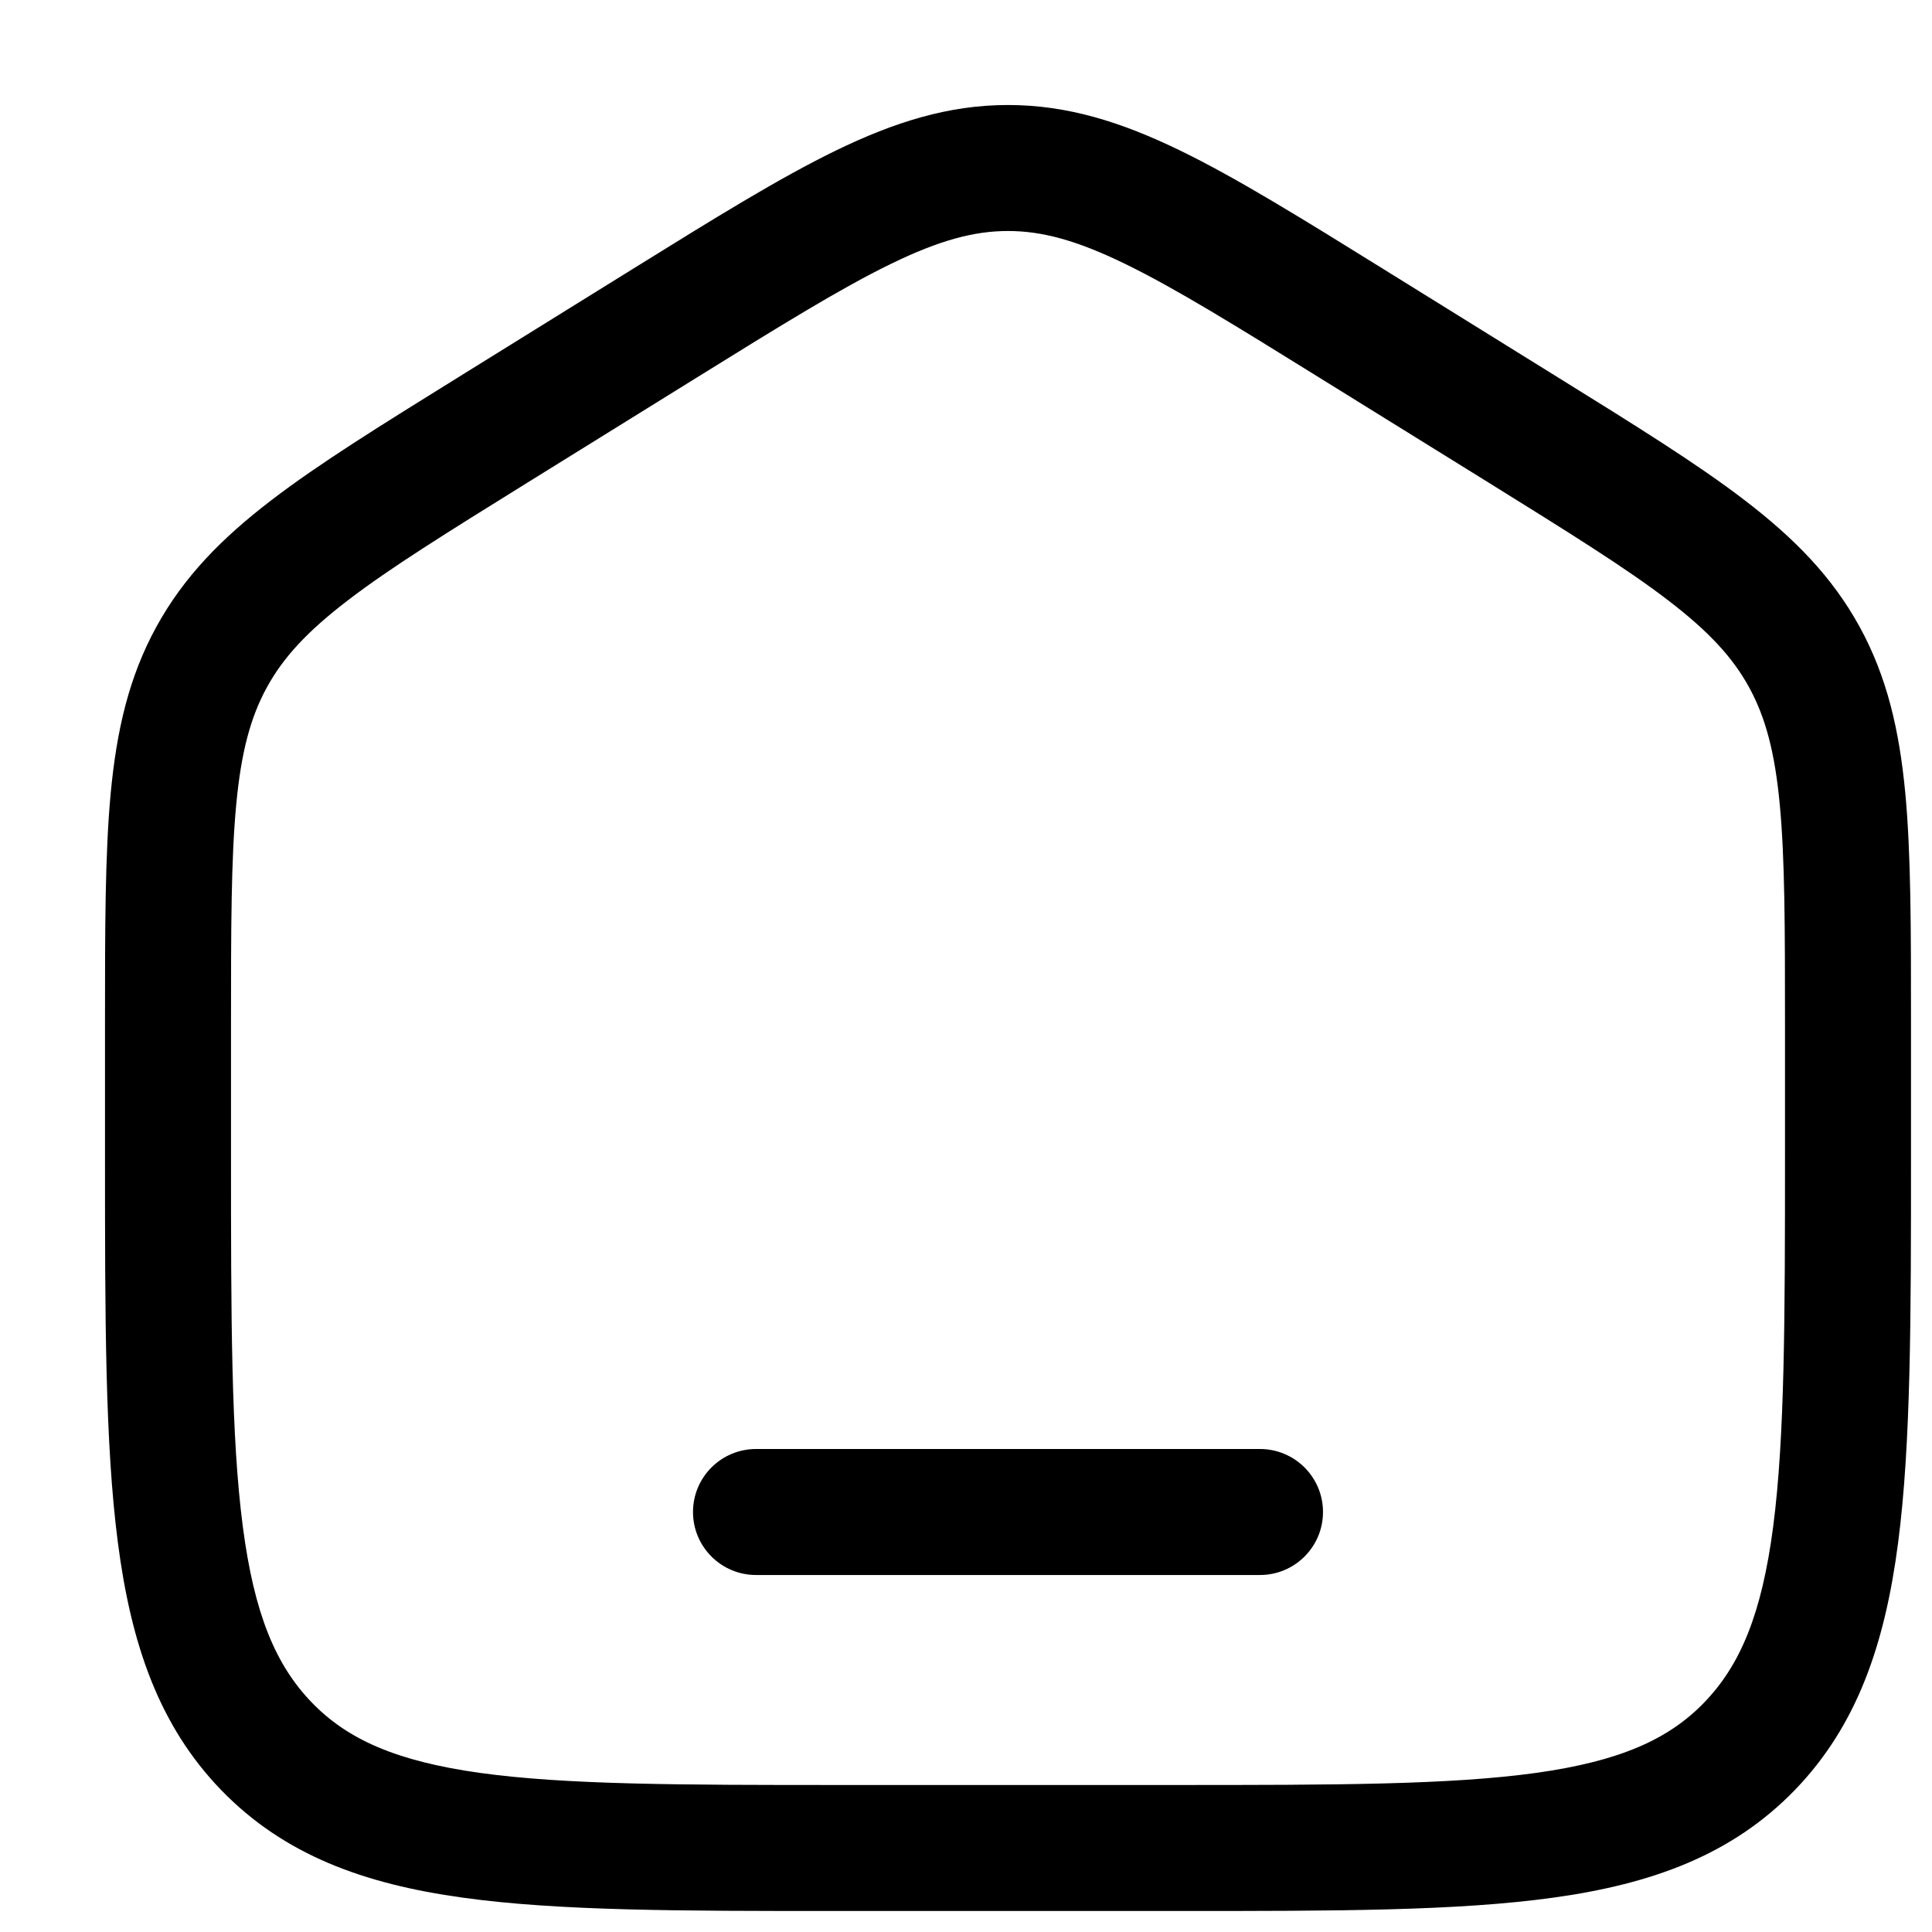
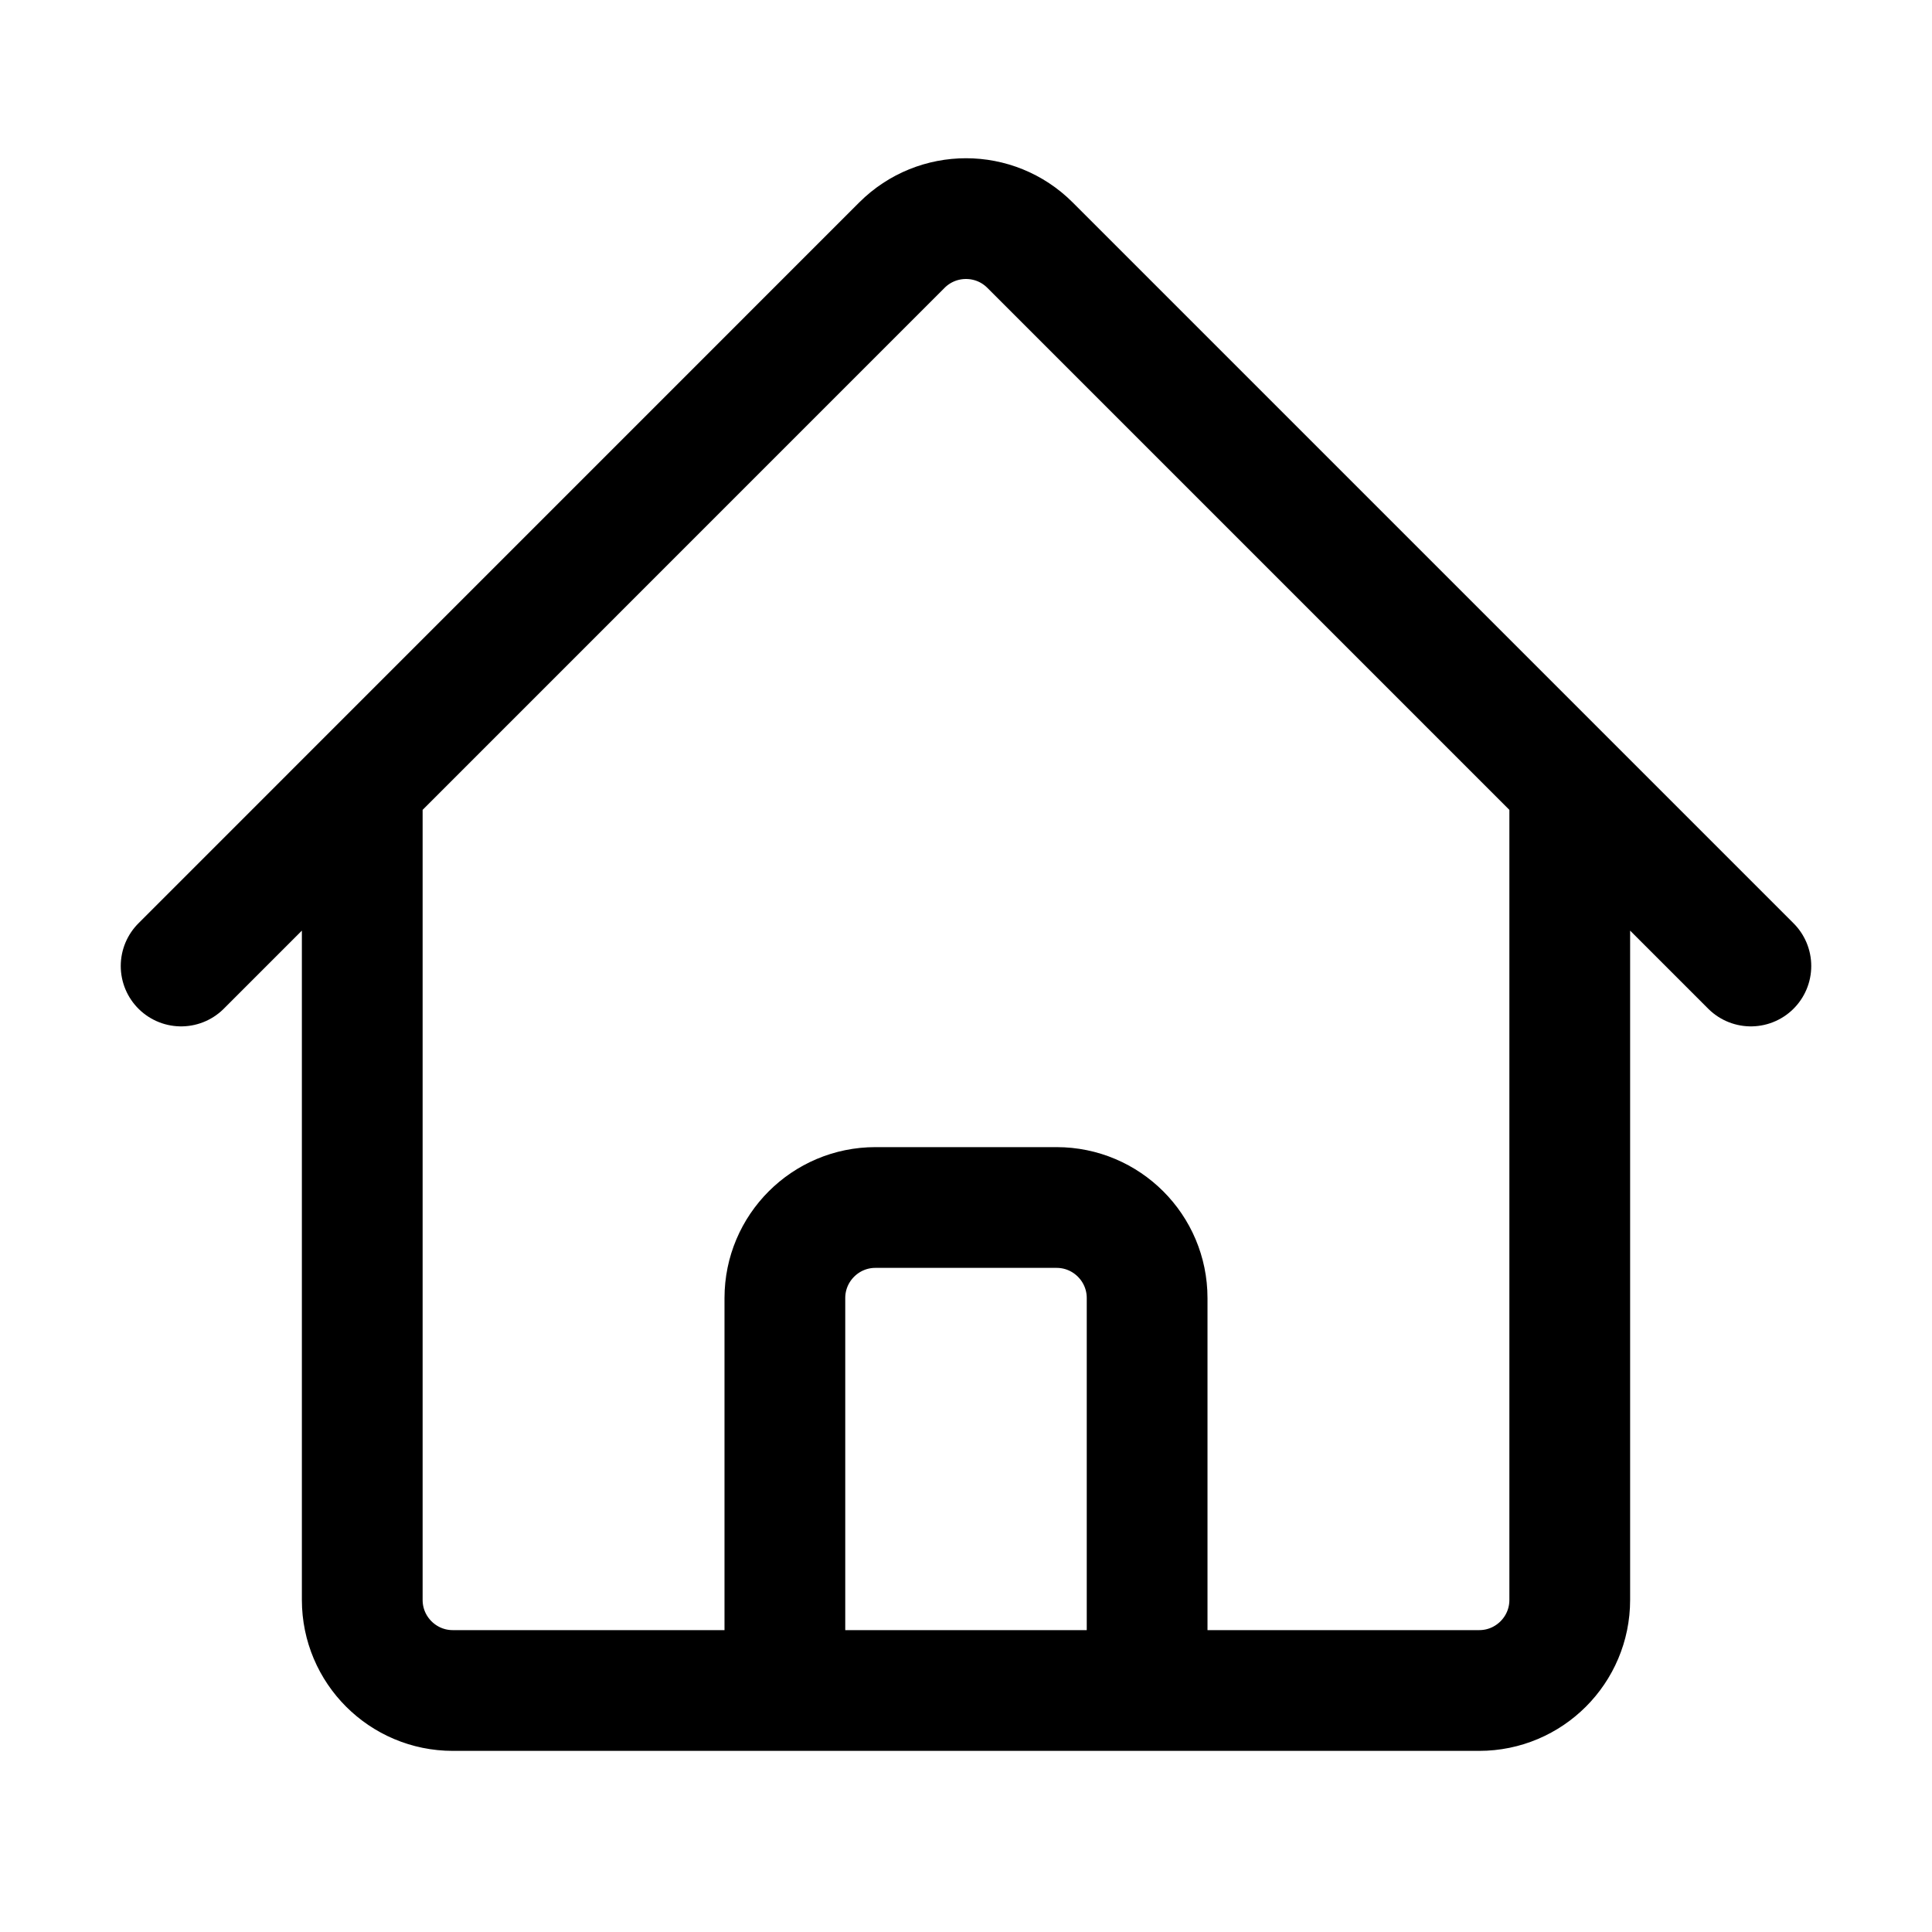
- <svg xmlns="http://www.w3.org/2000/svg" width="800px" height="800px" viewBox="0 0 23 23" fill="none">
-   <path style="fill: #000;" d="M9 17.25C8.586 17.25 8.25 17.586 8.25 18C8.25 18.414 8.586 18.75 9 18.75H15C15.414 18.75 15.75 18.414 15.75 18C15.75 17.586 15.414 17.25 15 17.25H9Z" />
-   <path style="fill-rule: evenodd; clip-rule: evenodd; fill: #000;" d="M12 1.25C11.292 1.25 10.649 1.453 9.951 1.792C9.276 2.12 8.496 2.604 7.523 3.208L5.456 4.491C4.535 5.063 3.797 5.52 3.229 5.956C2.64 6.407 2.188 6.866 1.861 7.463C1.535 8.058 1.389 8.692 1.318 9.441C1.25 10.166 1.25 11.054 1.25 12.167V13.78C1.25 15.684 1.25 17.187 1.403 18.362C1.559 19.567 1.889 20.54 2.632 21.309C3.38 22.082 4.33 22.428 5.508 22.591C6.648 22.75 8.106 22.75 9.942 22.75H14.058C15.894 22.75 17.352 22.75 18.492 22.591C19.669 22.428 20.62 22.082 21.368 21.309C22.111 20.54 22.441 19.567 22.597 18.362C22.75 17.187 22.75 15.684 22.75 13.78V12.167C22.75 11.054 22.75 10.166 22.682 9.441C22.611 8.692 22.465 8.058 22.139 7.463C21.812 6.866 21.36 6.407 20.771 5.956C20.203 5.52 19.465 5.063 18.544 4.491L16.477 3.208C15.504 2.604 14.724 2.12 14.049 1.792C13.351 1.453 12.708 1.25 12 1.25ZM8.28 4.504C9.295 3.874 10.009 3.432 10.607 3.141C11.188 2.858 11.6 2.75 12 2.75C12.4 2.75 12.812 2.858 13.393 3.141C13.991 3.432 14.705 3.874 15.72 4.504L17.721 5.745C18.681 6.342 19.356 6.761 19.859 7.147C20.349 7.522 20.63 7.831 20.823 8.183C21.016 8.536 21.129 8.949 21.188 9.581C21.249 10.229 21.25 11.046 21.25 12.204V13.725C21.25 15.696 21.248 17.101 21.11 18.168C20.974 19.216 20.717 19.824 20.289 20.267C19.865 20.706 19.287 20.966 18.286 21.106C17.26 21.248 15.908 21.25 14 21.25H10C8.092 21.25 6.74 21.248 5.714 21.106C4.713 20.966 4.135 20.706 3.711 20.267C3.283 19.824 3.026 19.216 2.89 18.168C2.751 17.101 2.75 15.696 2.75 13.725V12.204C2.75 11.046 2.751 10.229 2.812 9.581C2.871 8.949 2.984 8.536 3.177 8.183C3.37 7.831 3.651 7.522 4.141 7.147C4.644 6.761 5.319 6.342 6.28 5.745L8.28 4.504Z" />
+ <svg xmlns="http://www.w3.org/2000/svg" fill="none" viewBox="0 0 24 24" stroke-width="1.5" stroke="currentColor" class="size-6">
+   <path stroke-linecap="round" stroke-linejoin="round" d="m2.25 12 8.954-8.955c.44-.439 1.152-.439 1.591 0L21.75 12M4.5 9.75v10.125c0 .621.504 1.125 1.125 1.125H9.75v-4.875c0-.621.504-1.125 1.125-1.125h2.25c.621 0 1.125.504 1.125 1.125V21h4.125c.621 0 1.125-.504 1.125-1.125V9.75M8.25 21h8.25" />
</svg>
